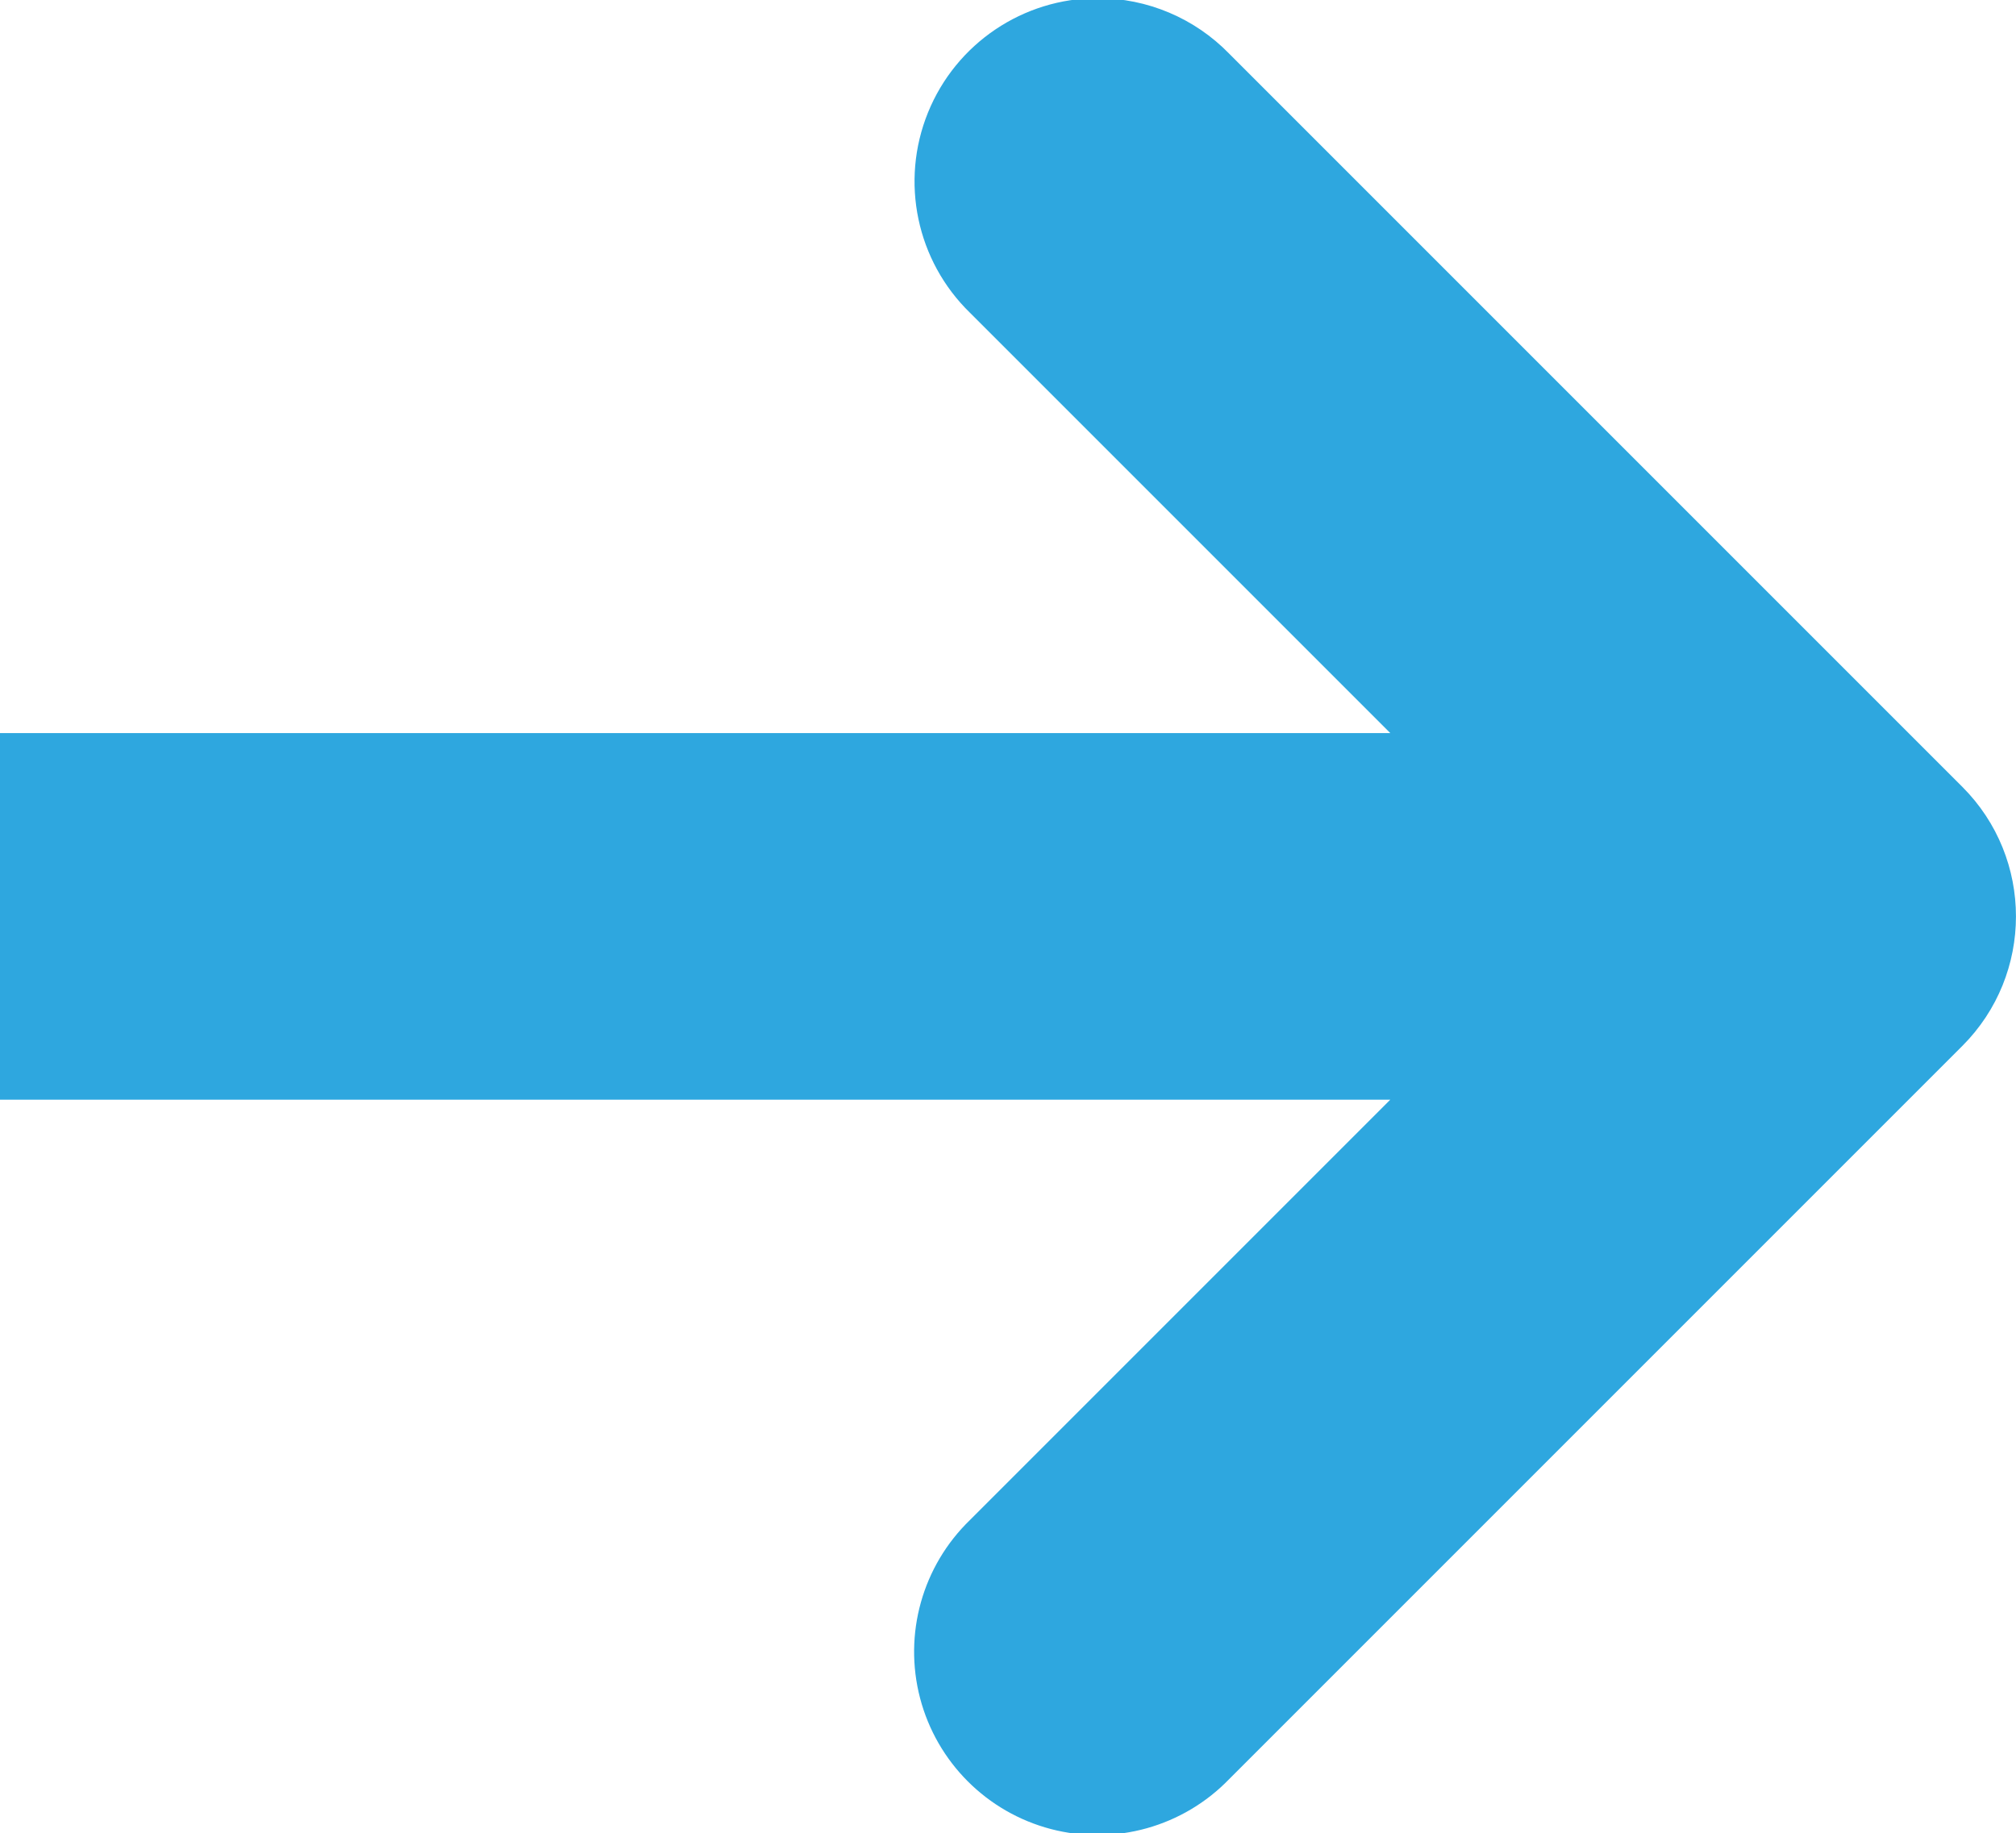
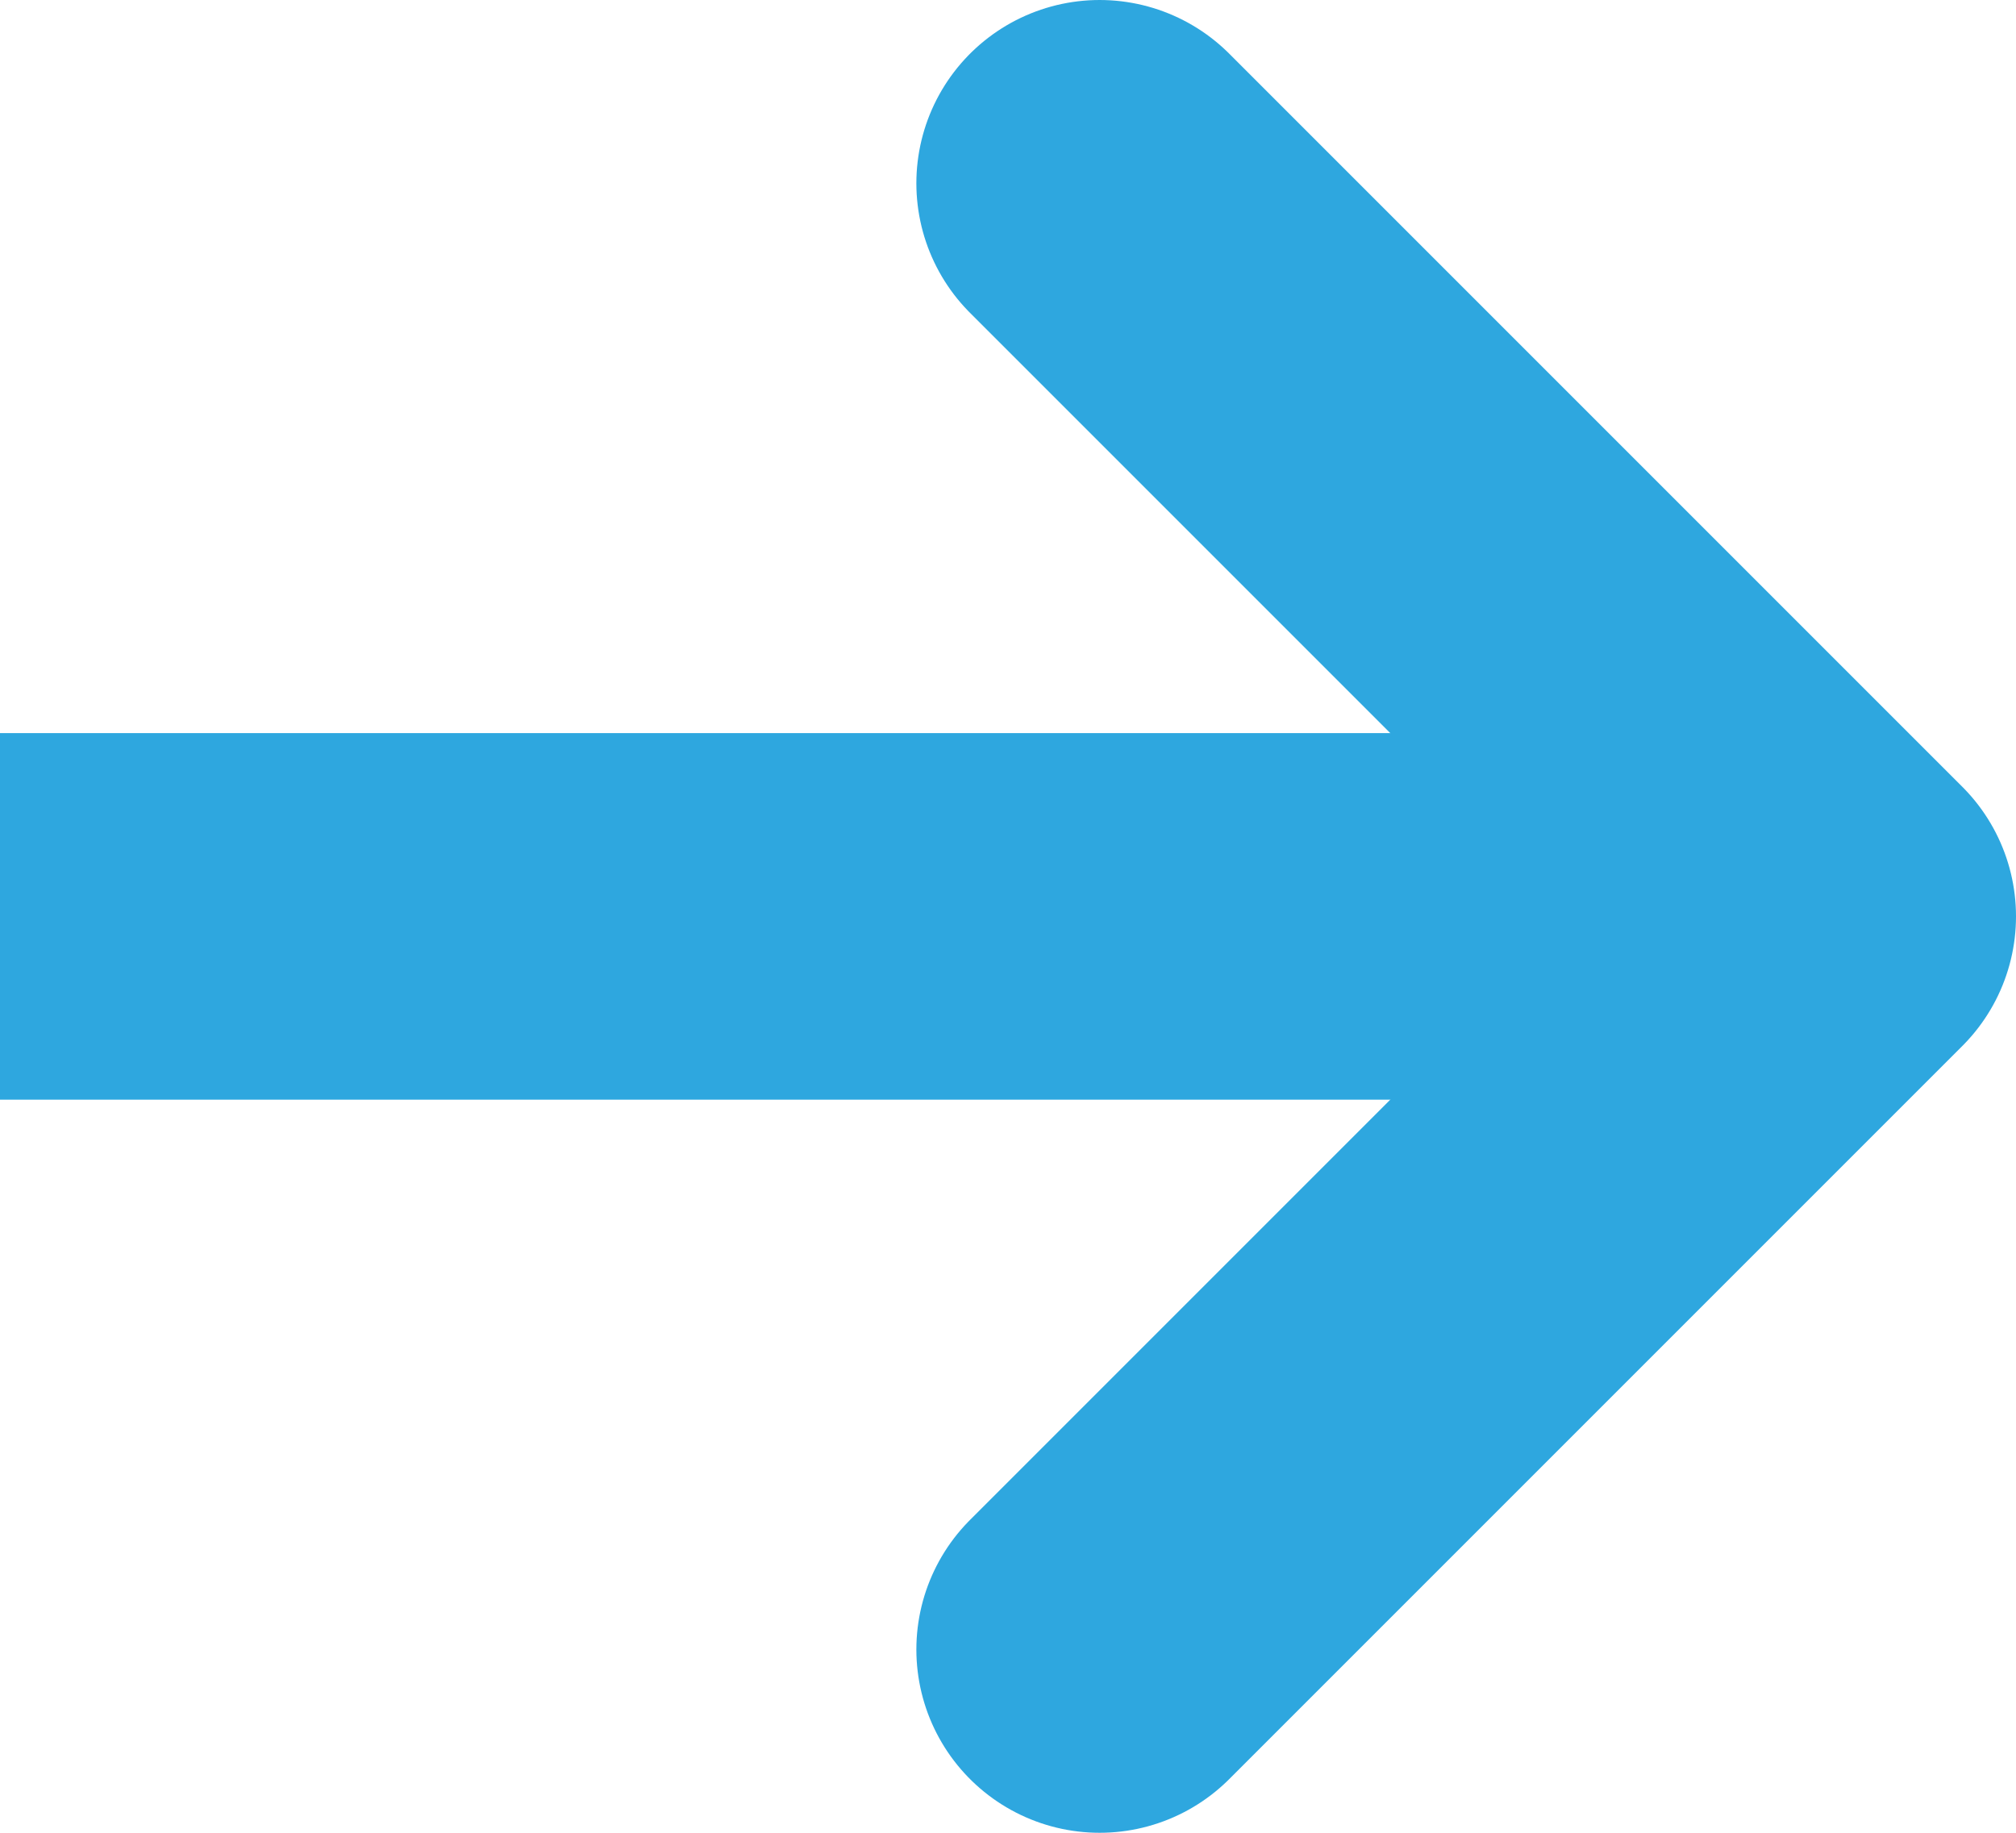
<svg xmlns="http://www.w3.org/2000/svg" version="1.0" id="Layer_1" x="0px" y="0px" viewBox="0 0 11 10" style="enable-background:new 0 0 11 10;" xml:space="preserve">
-   <defs id="defs11" />
-   <style type="text/css" id="style3">
+   <style type="text/css">
	.st0{fill:none;stroke:#2EA7DF;stroke-width:2;stroke-miterlimit:10;}
	.st1{fill:none;stroke:#2EA7DF;stroke-width:2;stroke-linecap:round;stroke-linejoin:round;stroke-miterlimit:10;}
</style>
-   <path id="polyline7" style="color:#000000;font-style:normal;font-variant:normal;font-weight:normal;font-stretch:normal;font-size:medium;line-height:normal;font-family:sans-serif;text-indent:0;text-align:start;text-decoration:none;text-decoration-line:none;text-decoration-style:solid;text-decoration-color:#000000;letter-spacing:normal;word-spacing:normal;text-transform:none;direction:ltr;block-progression:tb;writing-mode:lr-tb;baseline-shift:baseline;text-anchor:start;white-space:normal;clip-rule:nonzero;display:inline;overflow:visible;visibility:visible;opacity:1;isolation:auto;mix-blend-mode:normal;color-interpolation:sRGB;color-interpolation-filters:linearRGB;solid-color:#000000;solid-opacity:1;fill:#2ea7df;fill-opacity:1;fill-rule:nonzero;stroke:none;stroke-width:2;stroke-linecap:round;stroke-linejoin:round;stroke-miterlimit:10;stroke-dasharray:none;stroke-dashoffset:0;stroke-opacity:1;color-rendering:auto;image-rendering:auto;shape-rendering:auto;text-rendering:auto;enable-background:accumulate" d="M 5.99,-0.01 A 1,1 0 0 0 5.293,1.707 L 8.586,5 5.293,8.293 a 1,1 0 1 0 1.414,1.414 l 4,-4 a 1,1 0 0 0 0,-1.414 L 6.707,0.293 A 1,1 0 0 0 5.99,-0.01 Z M 0,4 0,6 9,6 9,4 0,4 Z" />
+   <line class="st0" x1="0" y1="5" x2="9" y2="5" />
+   <polyline class="st1" points="6,1 10,5 6,9 " />
</svg>
